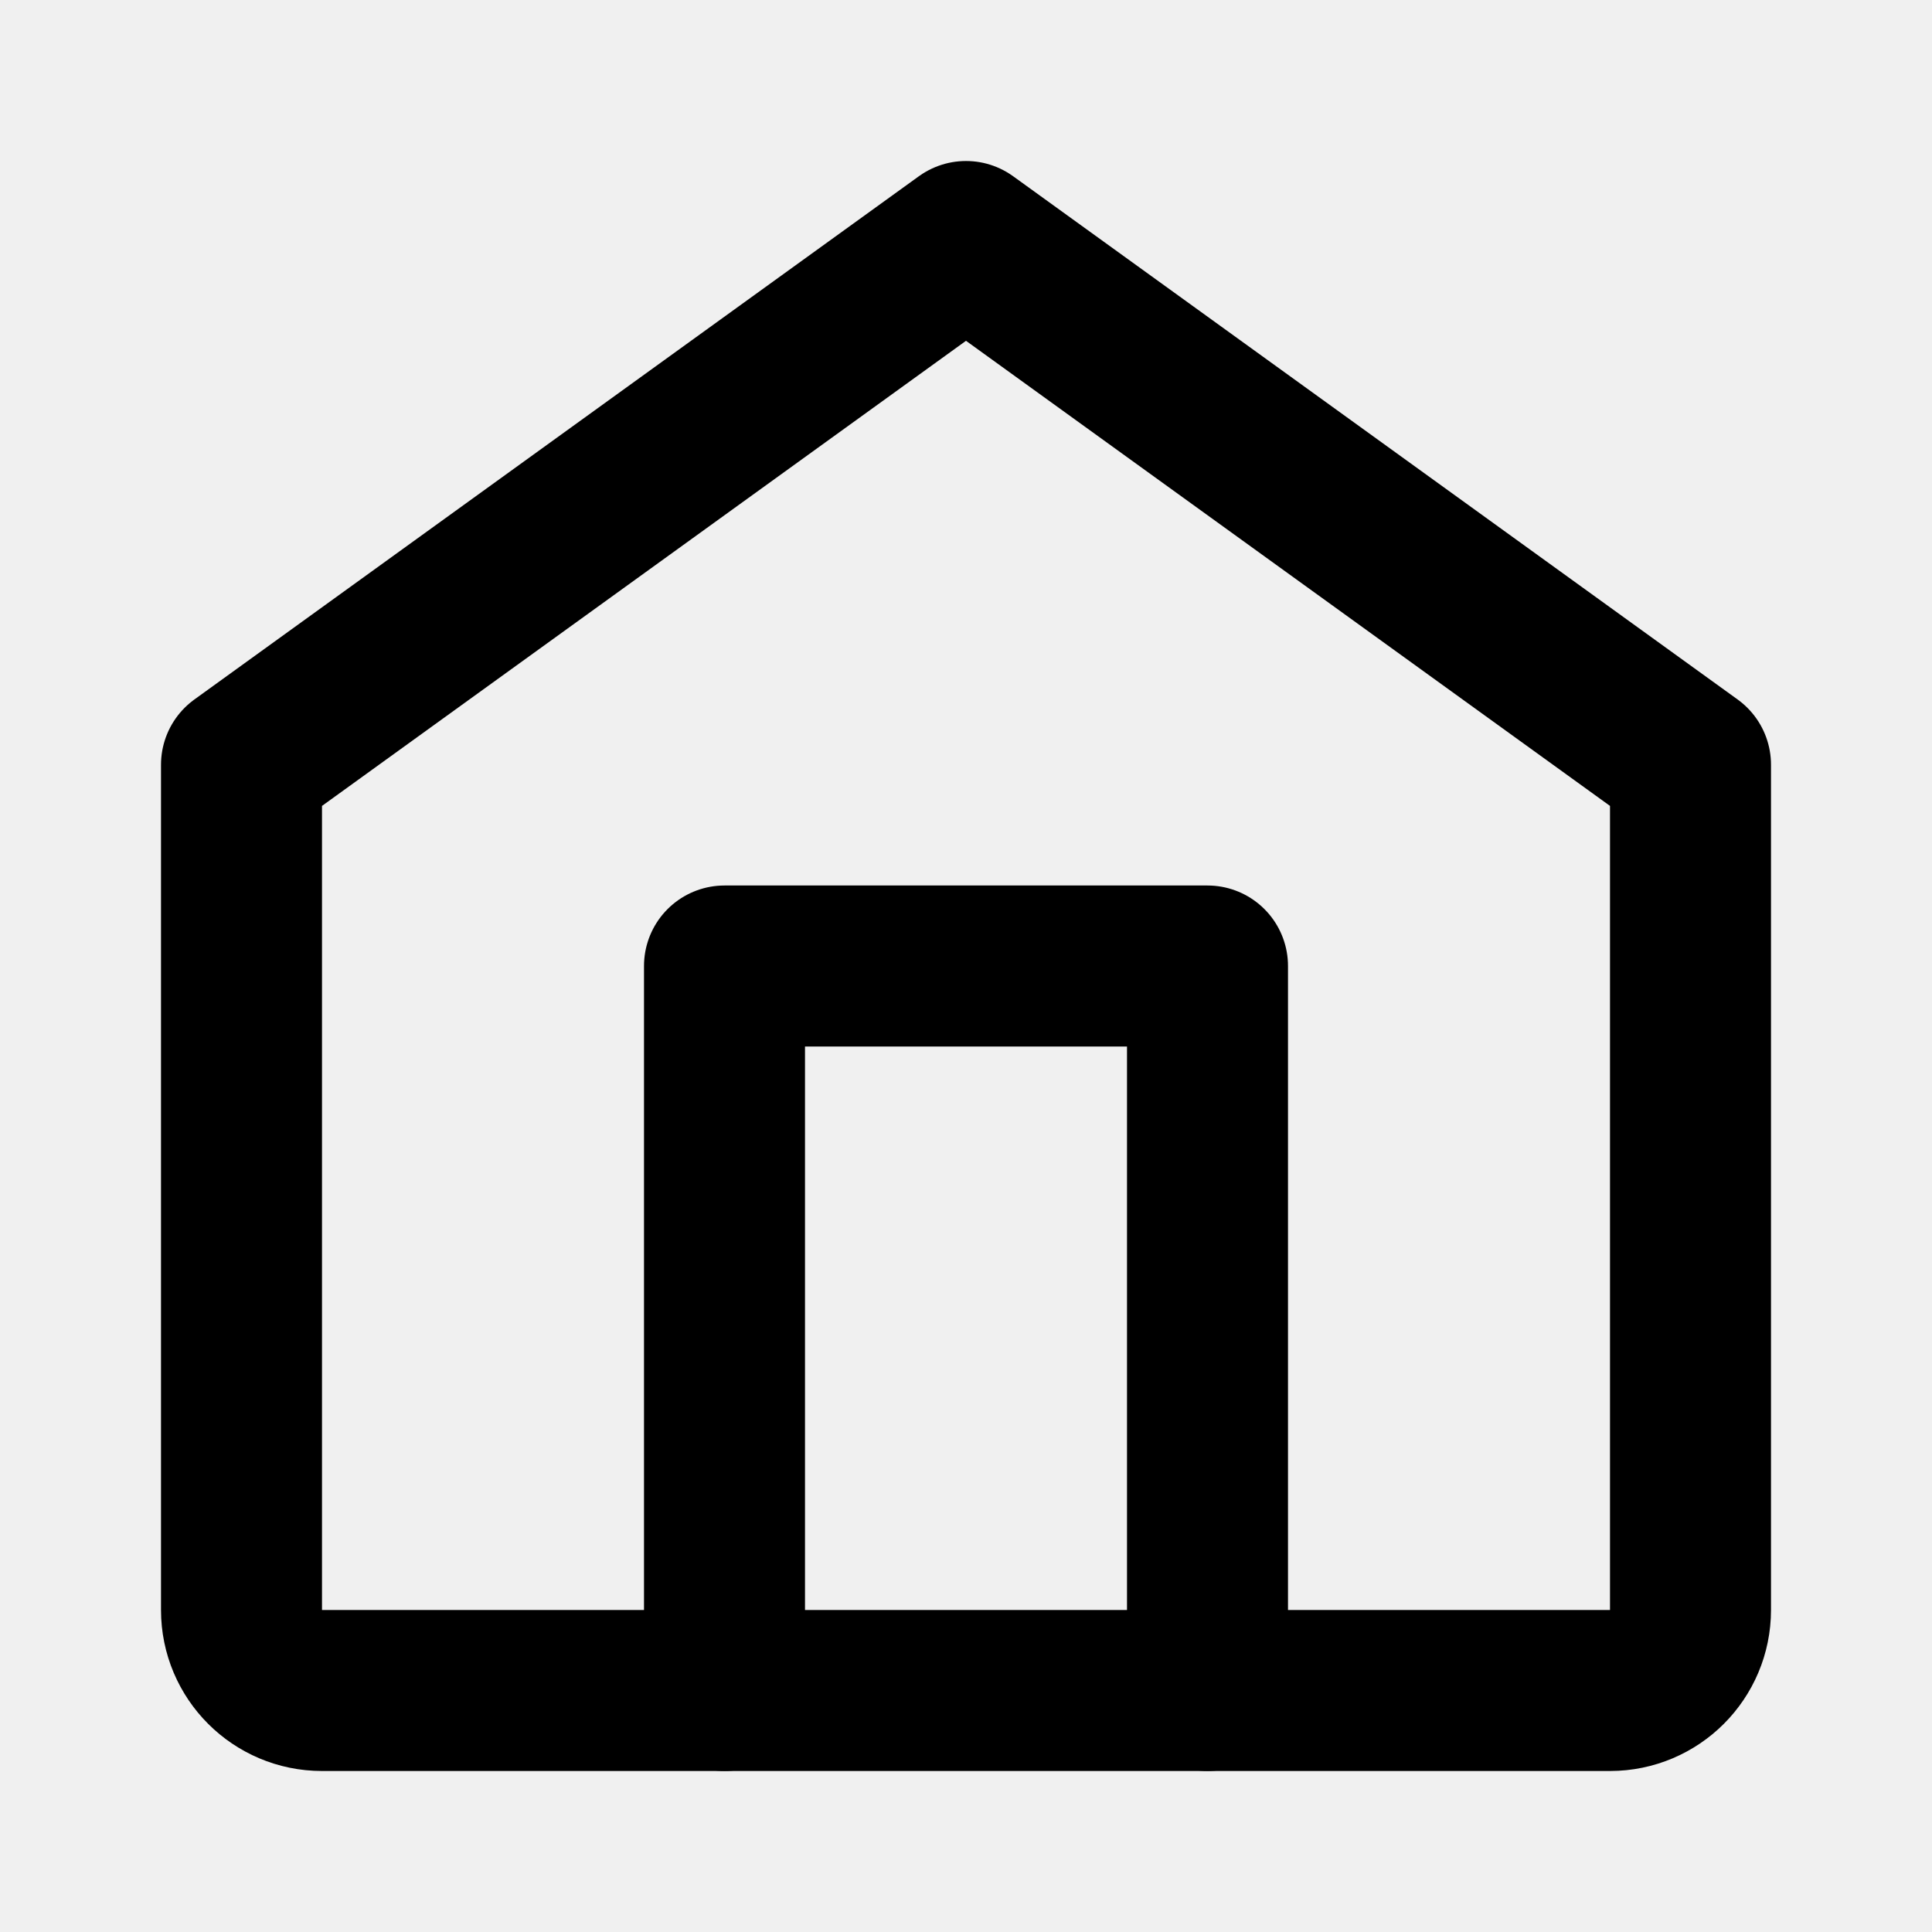
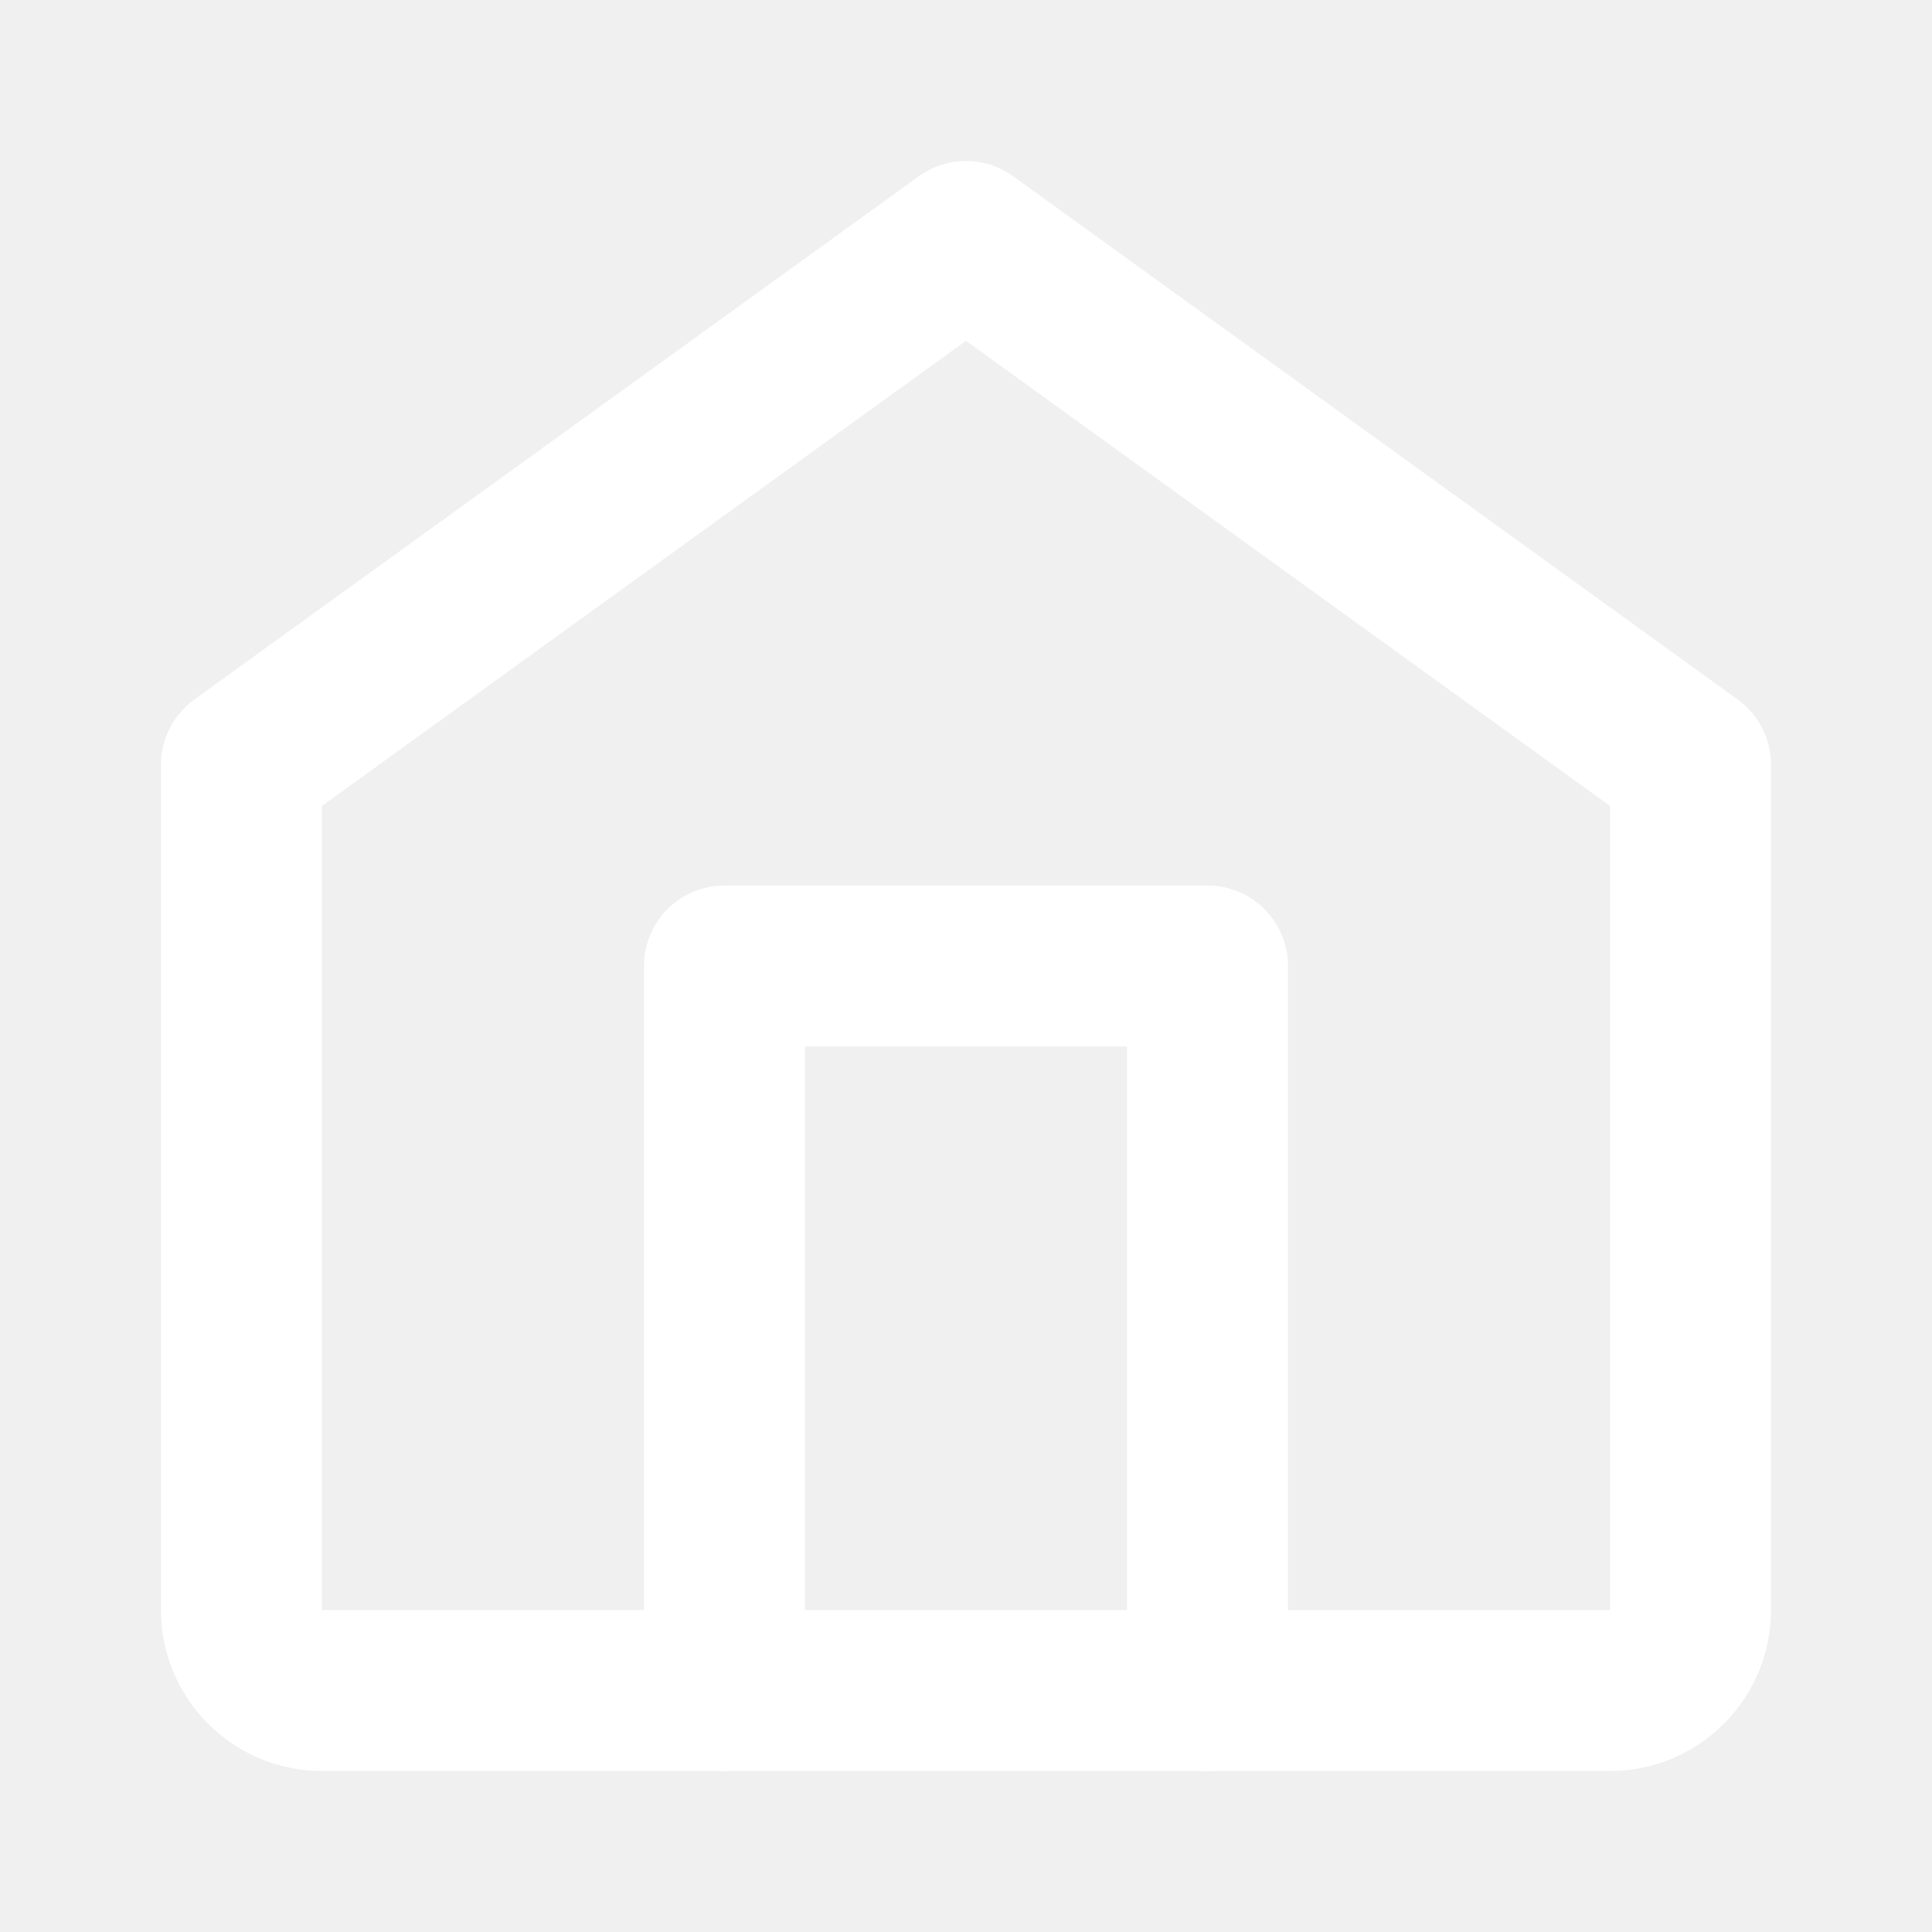
- <svg xmlns="http://www.w3.org/2000/svg" width="24" height="24" viewBox="0 0 24 24" fill="none" stroke="currentColor" stroke-width="2" stroke-linecap="round" stroke-linejoin="round">
+ <svg xmlns="http://www.w3.org/2000/svg" width="24" height="24" viewBox="0 0 24 24" fill="none" stroke="#FFFFFF" stroke-width="2" stroke-linecap="round" stroke-linejoin="round">
  <path d="M3 9.5L12 3l9 6.5V20a1 1 0 0 1-1 1H4a1 1 0 0 1-1-1V9.5z" />
  <path d="M9 21V12h6v9" />
</svg>
